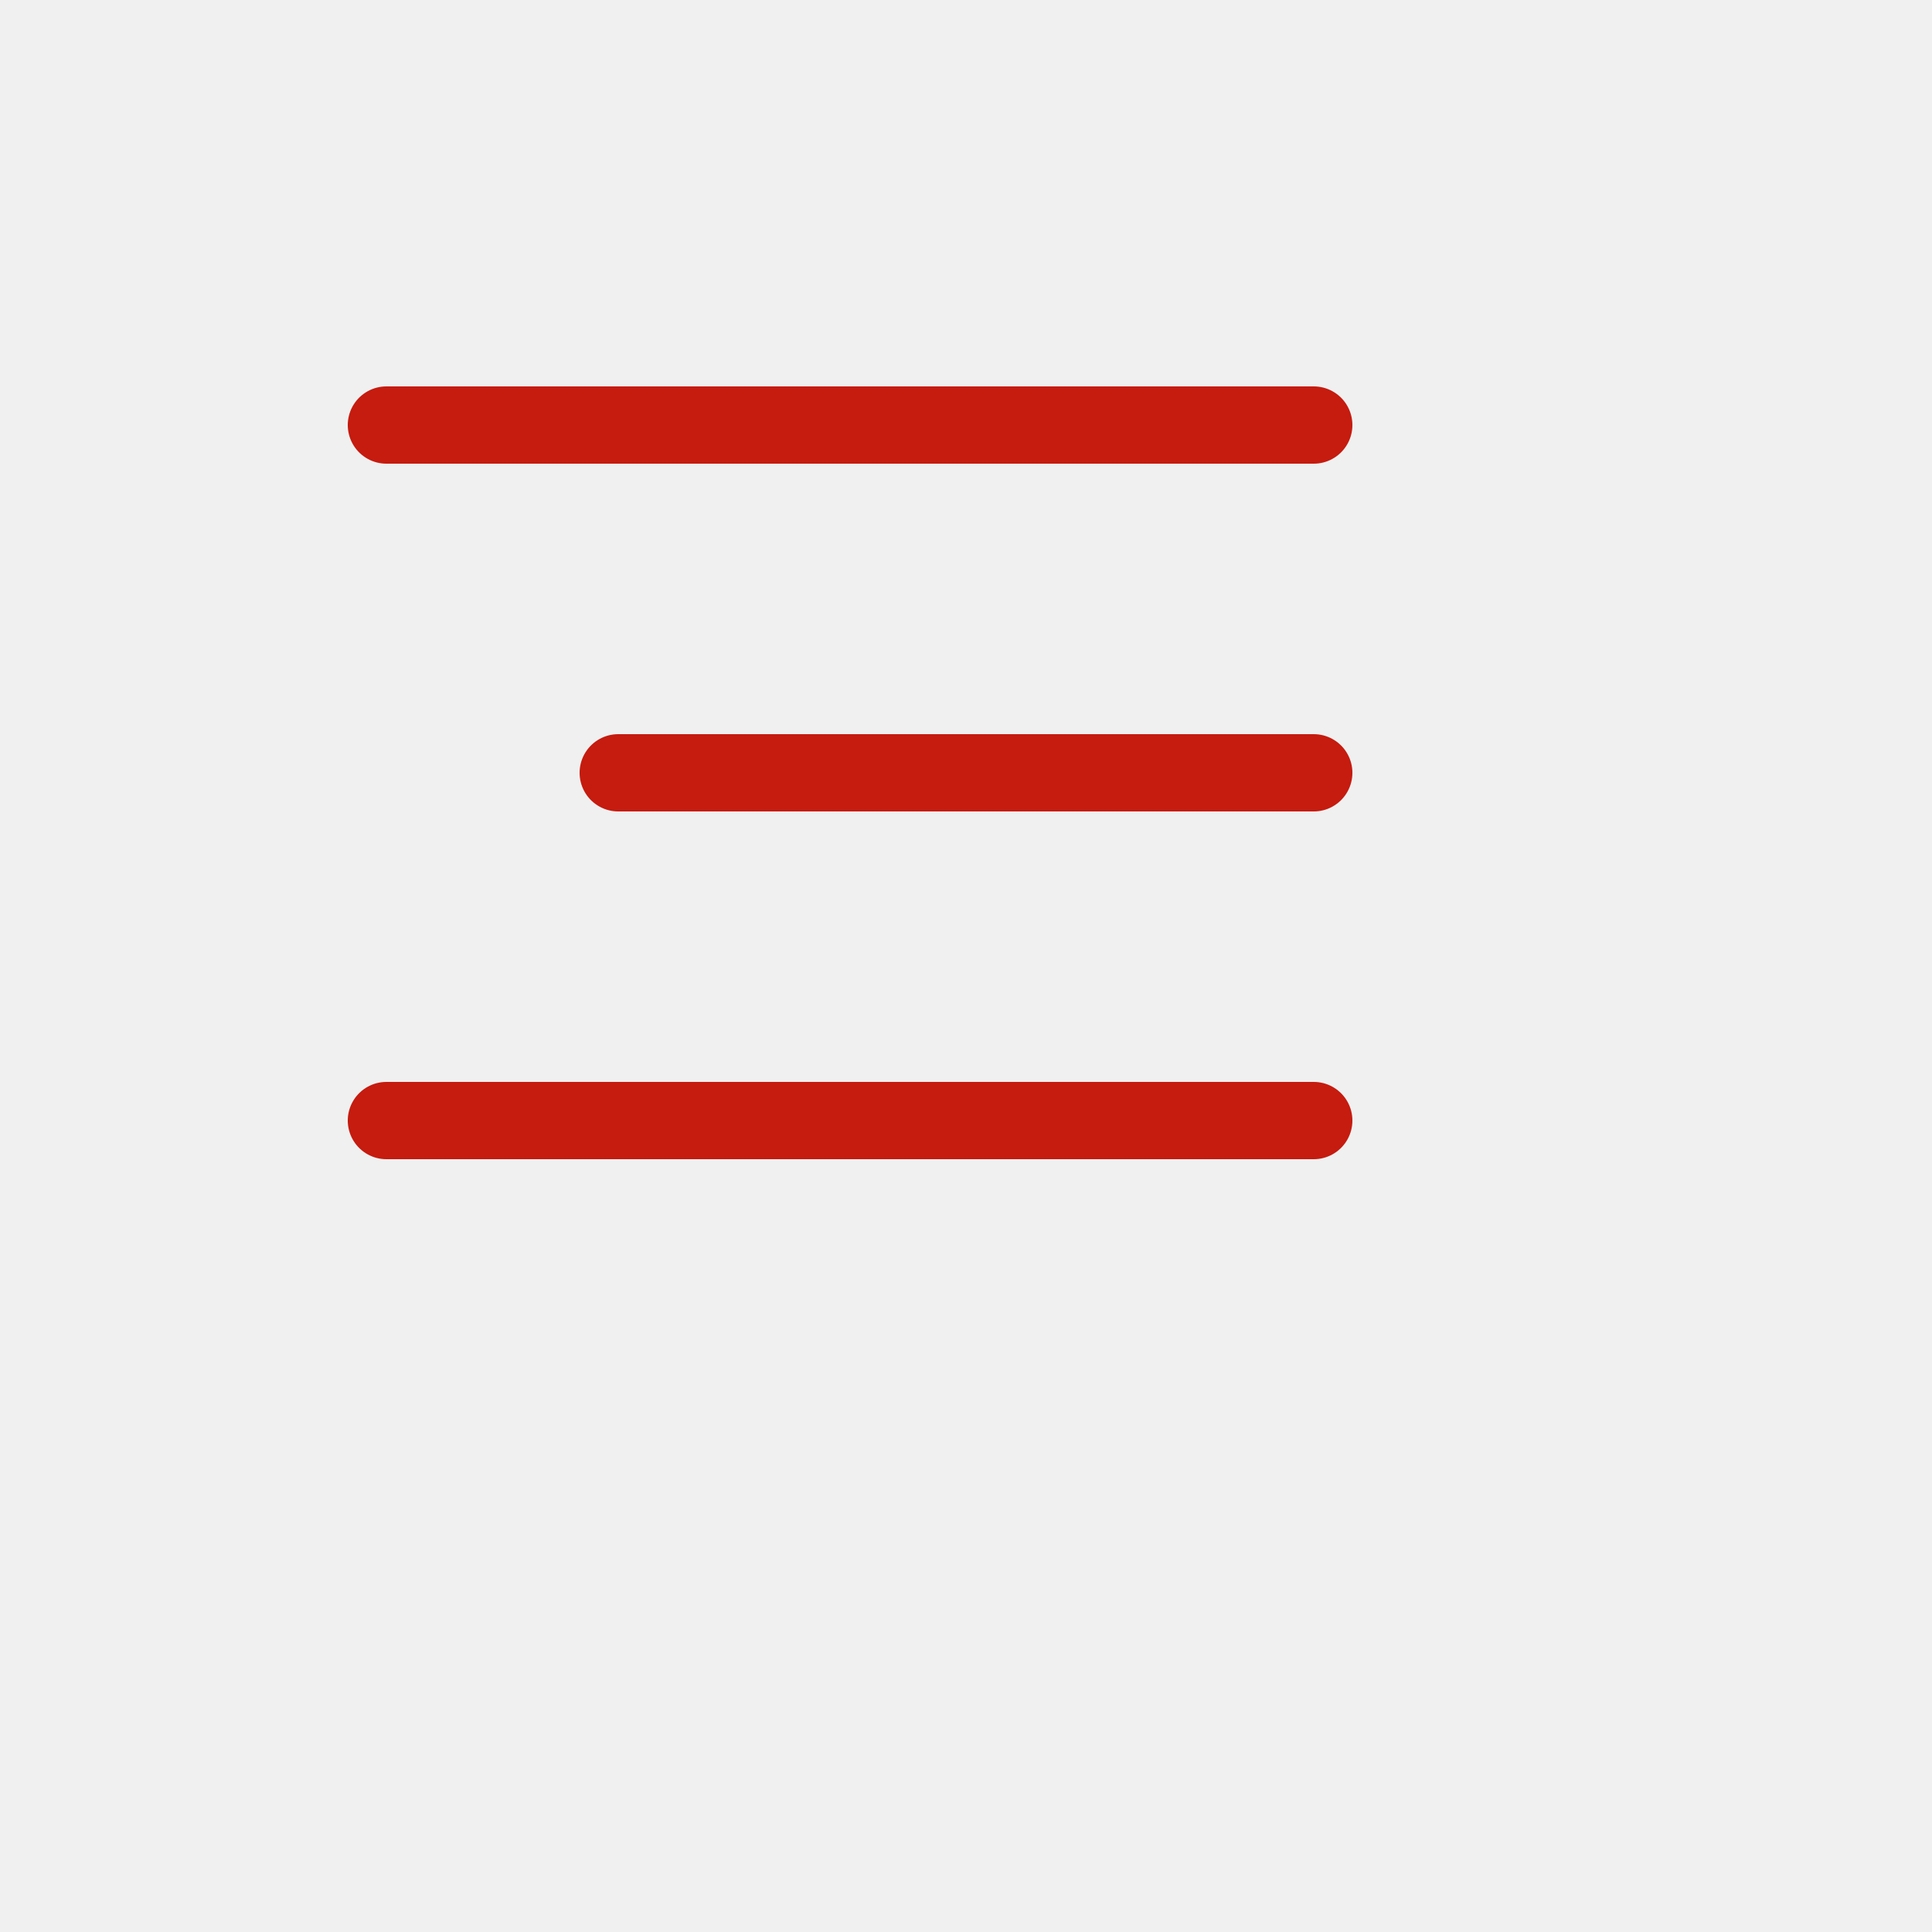
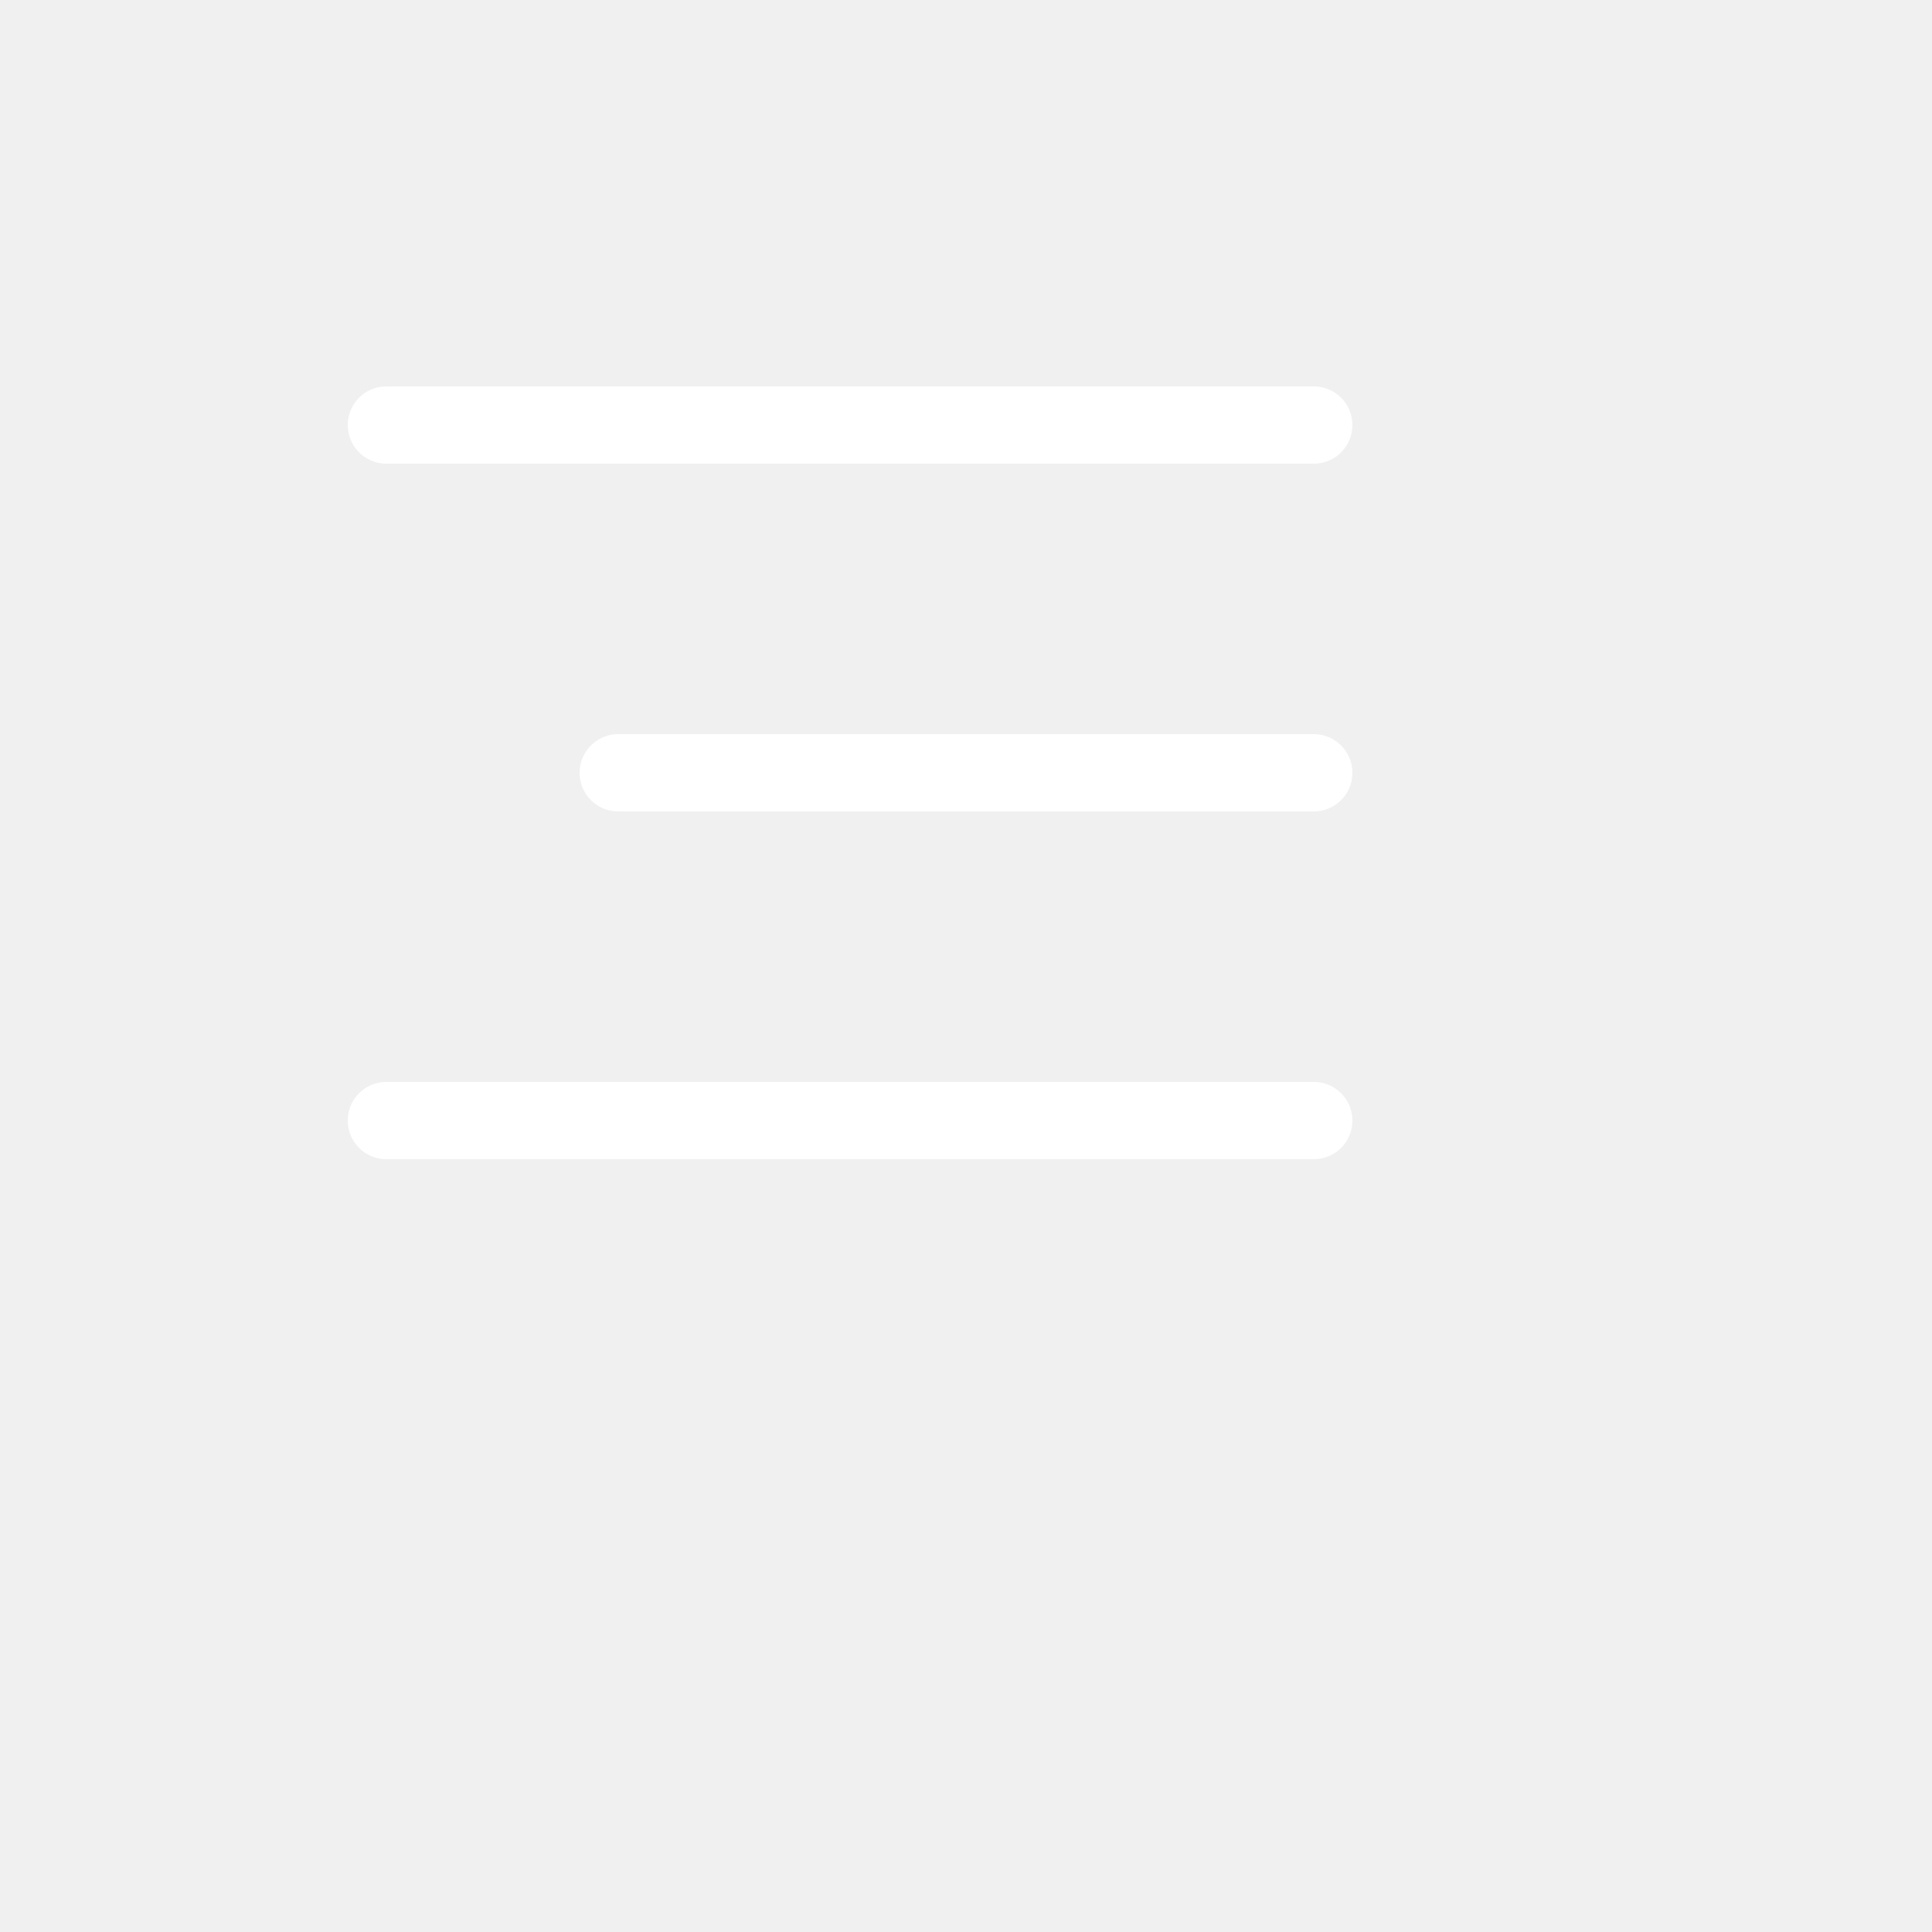
<svg xmlns="http://www.w3.org/2000/svg" width="50" height="50" viewBox="0 0 50 50" fill="none">
-   <line x1="10" y1="11" x2="34" y2="11" stroke="#C61B0F" stroke-width="2" stroke-linecap="round" />
-   <line x1="16" y1="20" x2="34" y2="20" stroke="#C61B0F" stroke-width="2" stroke-linecap="round" />
-   <line x1="10" y1="29" x2="34" y2="29" stroke="#C61B0F" stroke-width="2" stroke-linecap="round" />
+   <line x1="10" y1="11" x2="34" y2="11" stroke="#FFFFFF" stroke-width="2" stroke-linecap="round" />
+   <line x1="16" y1="20" x2="34" y2="20" stroke="#FFFFFF" stroke-width="2" stroke-linecap="round" />
+   <line x1="10" y1="29" x2="34" y2="29" stroke="#FFFFFF" stroke-width="2" stroke-linecap="round" />
</svg>
